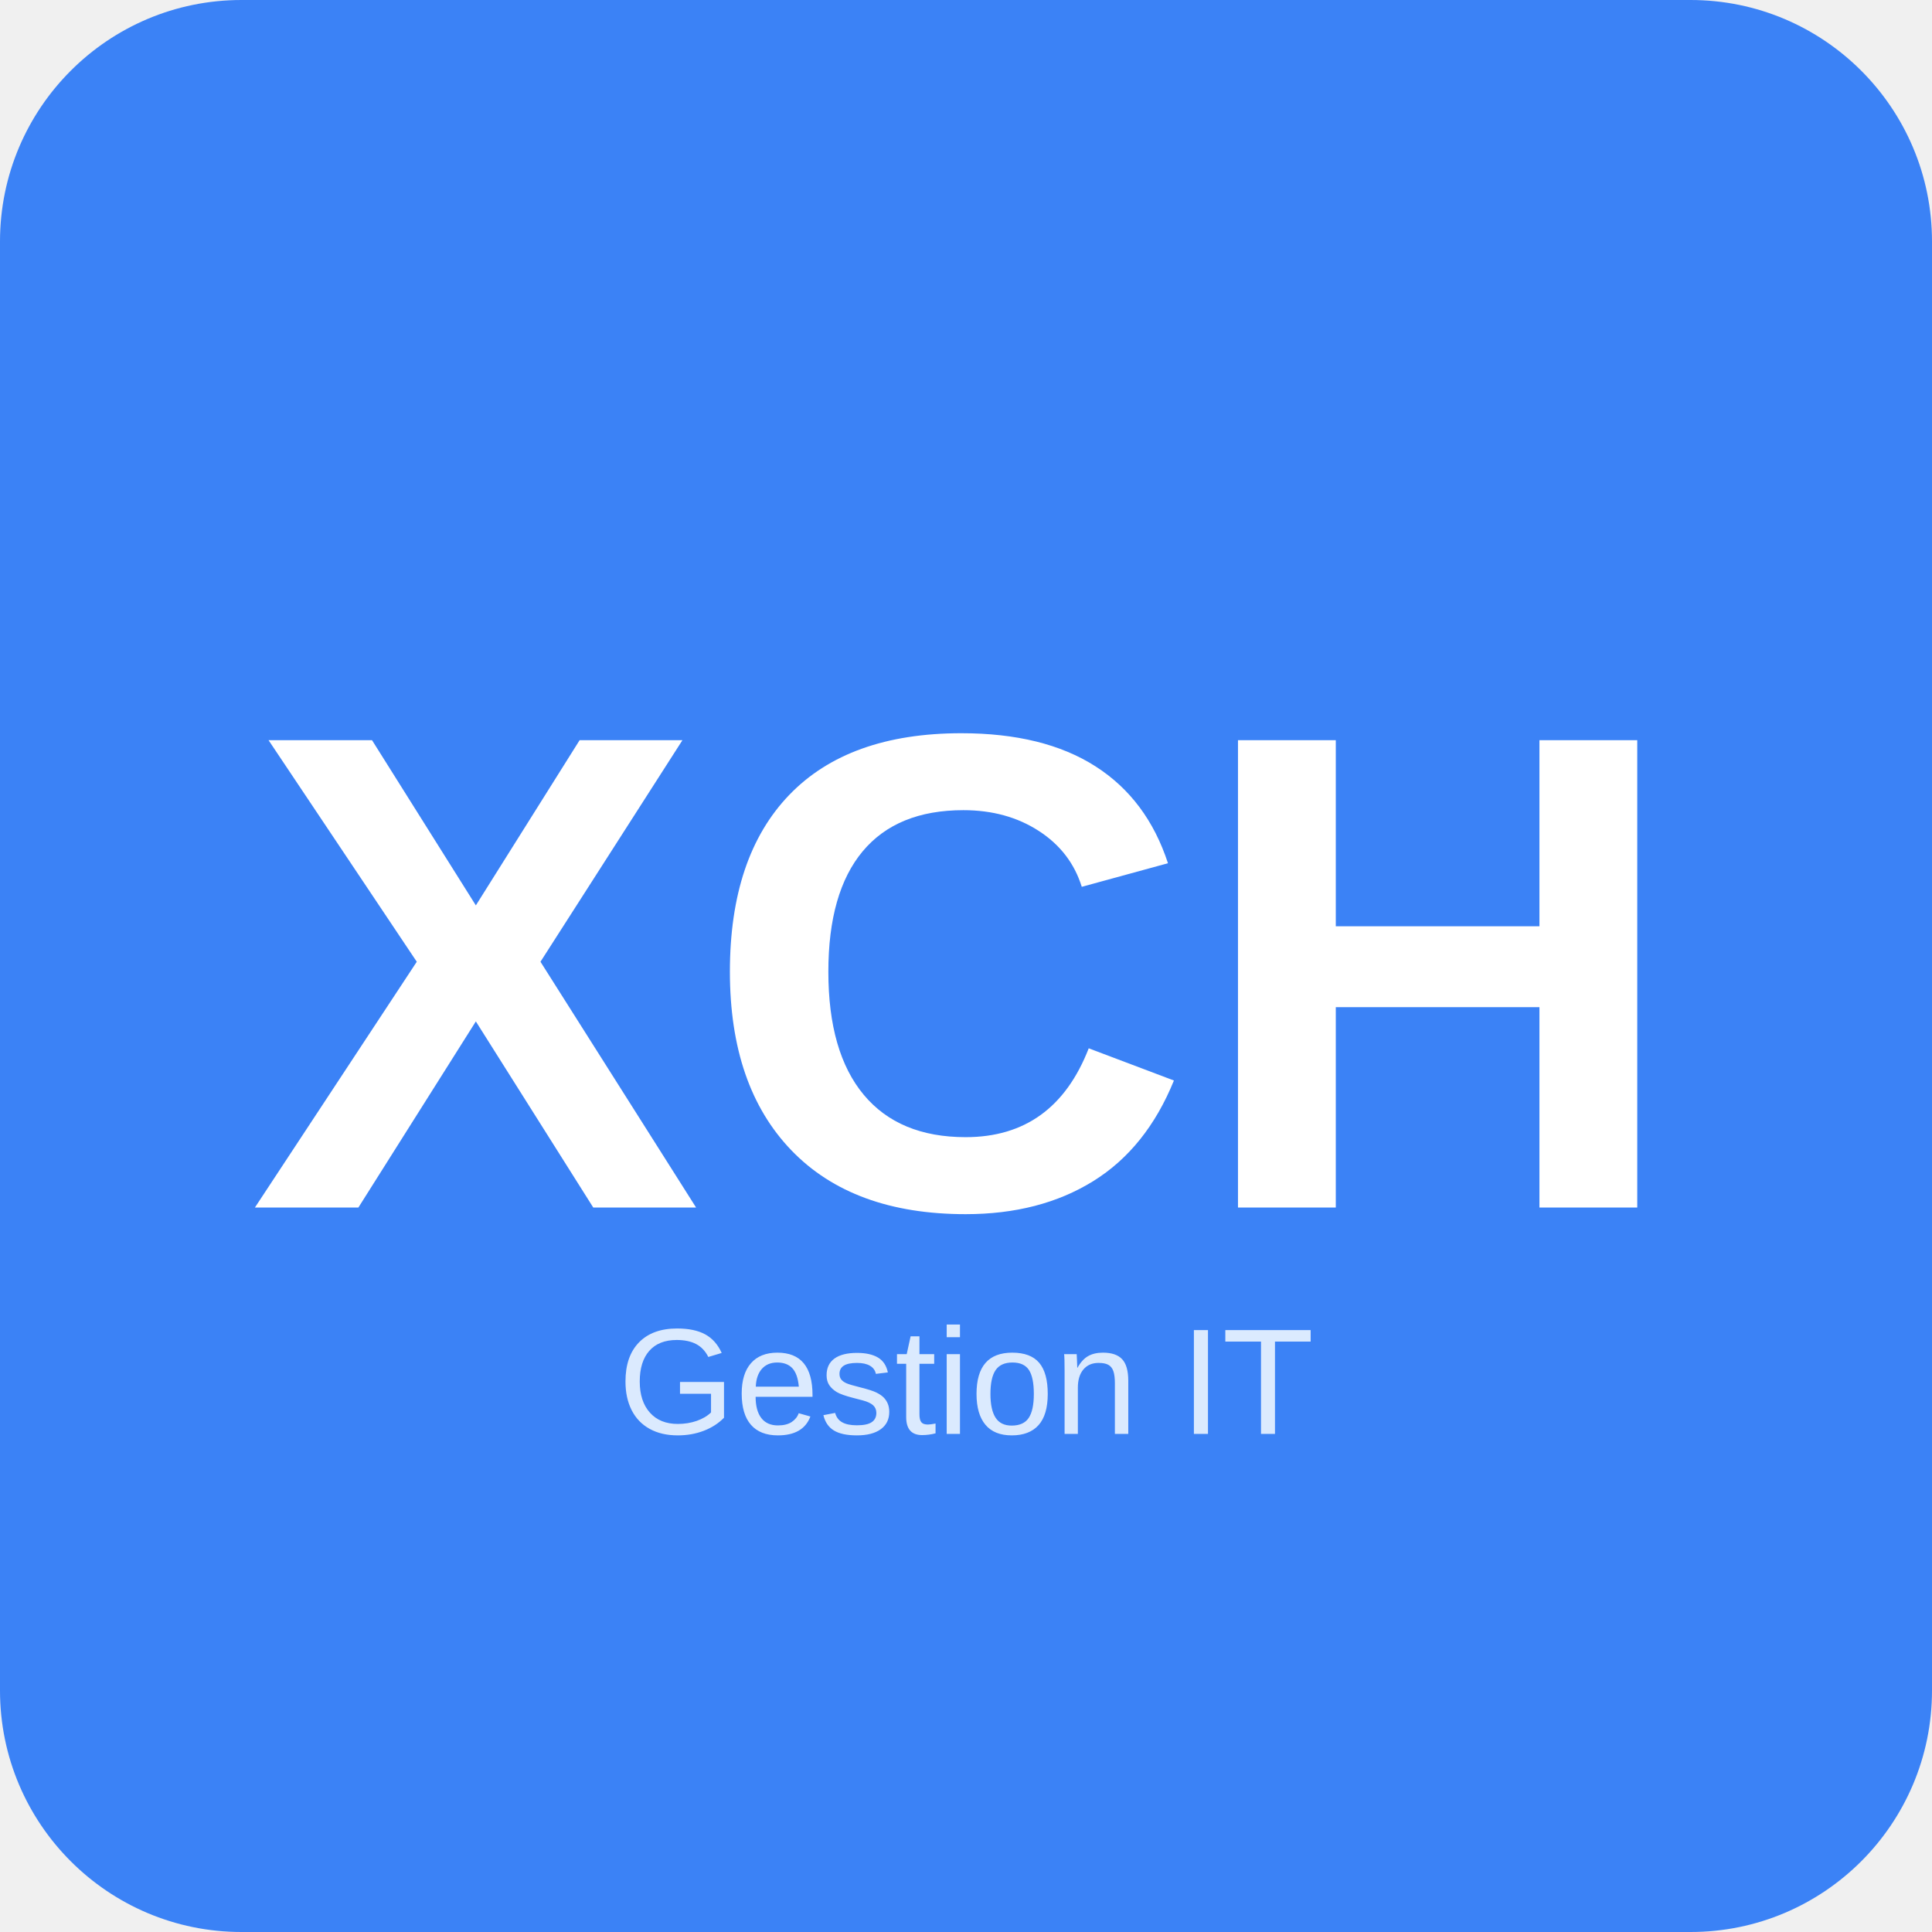
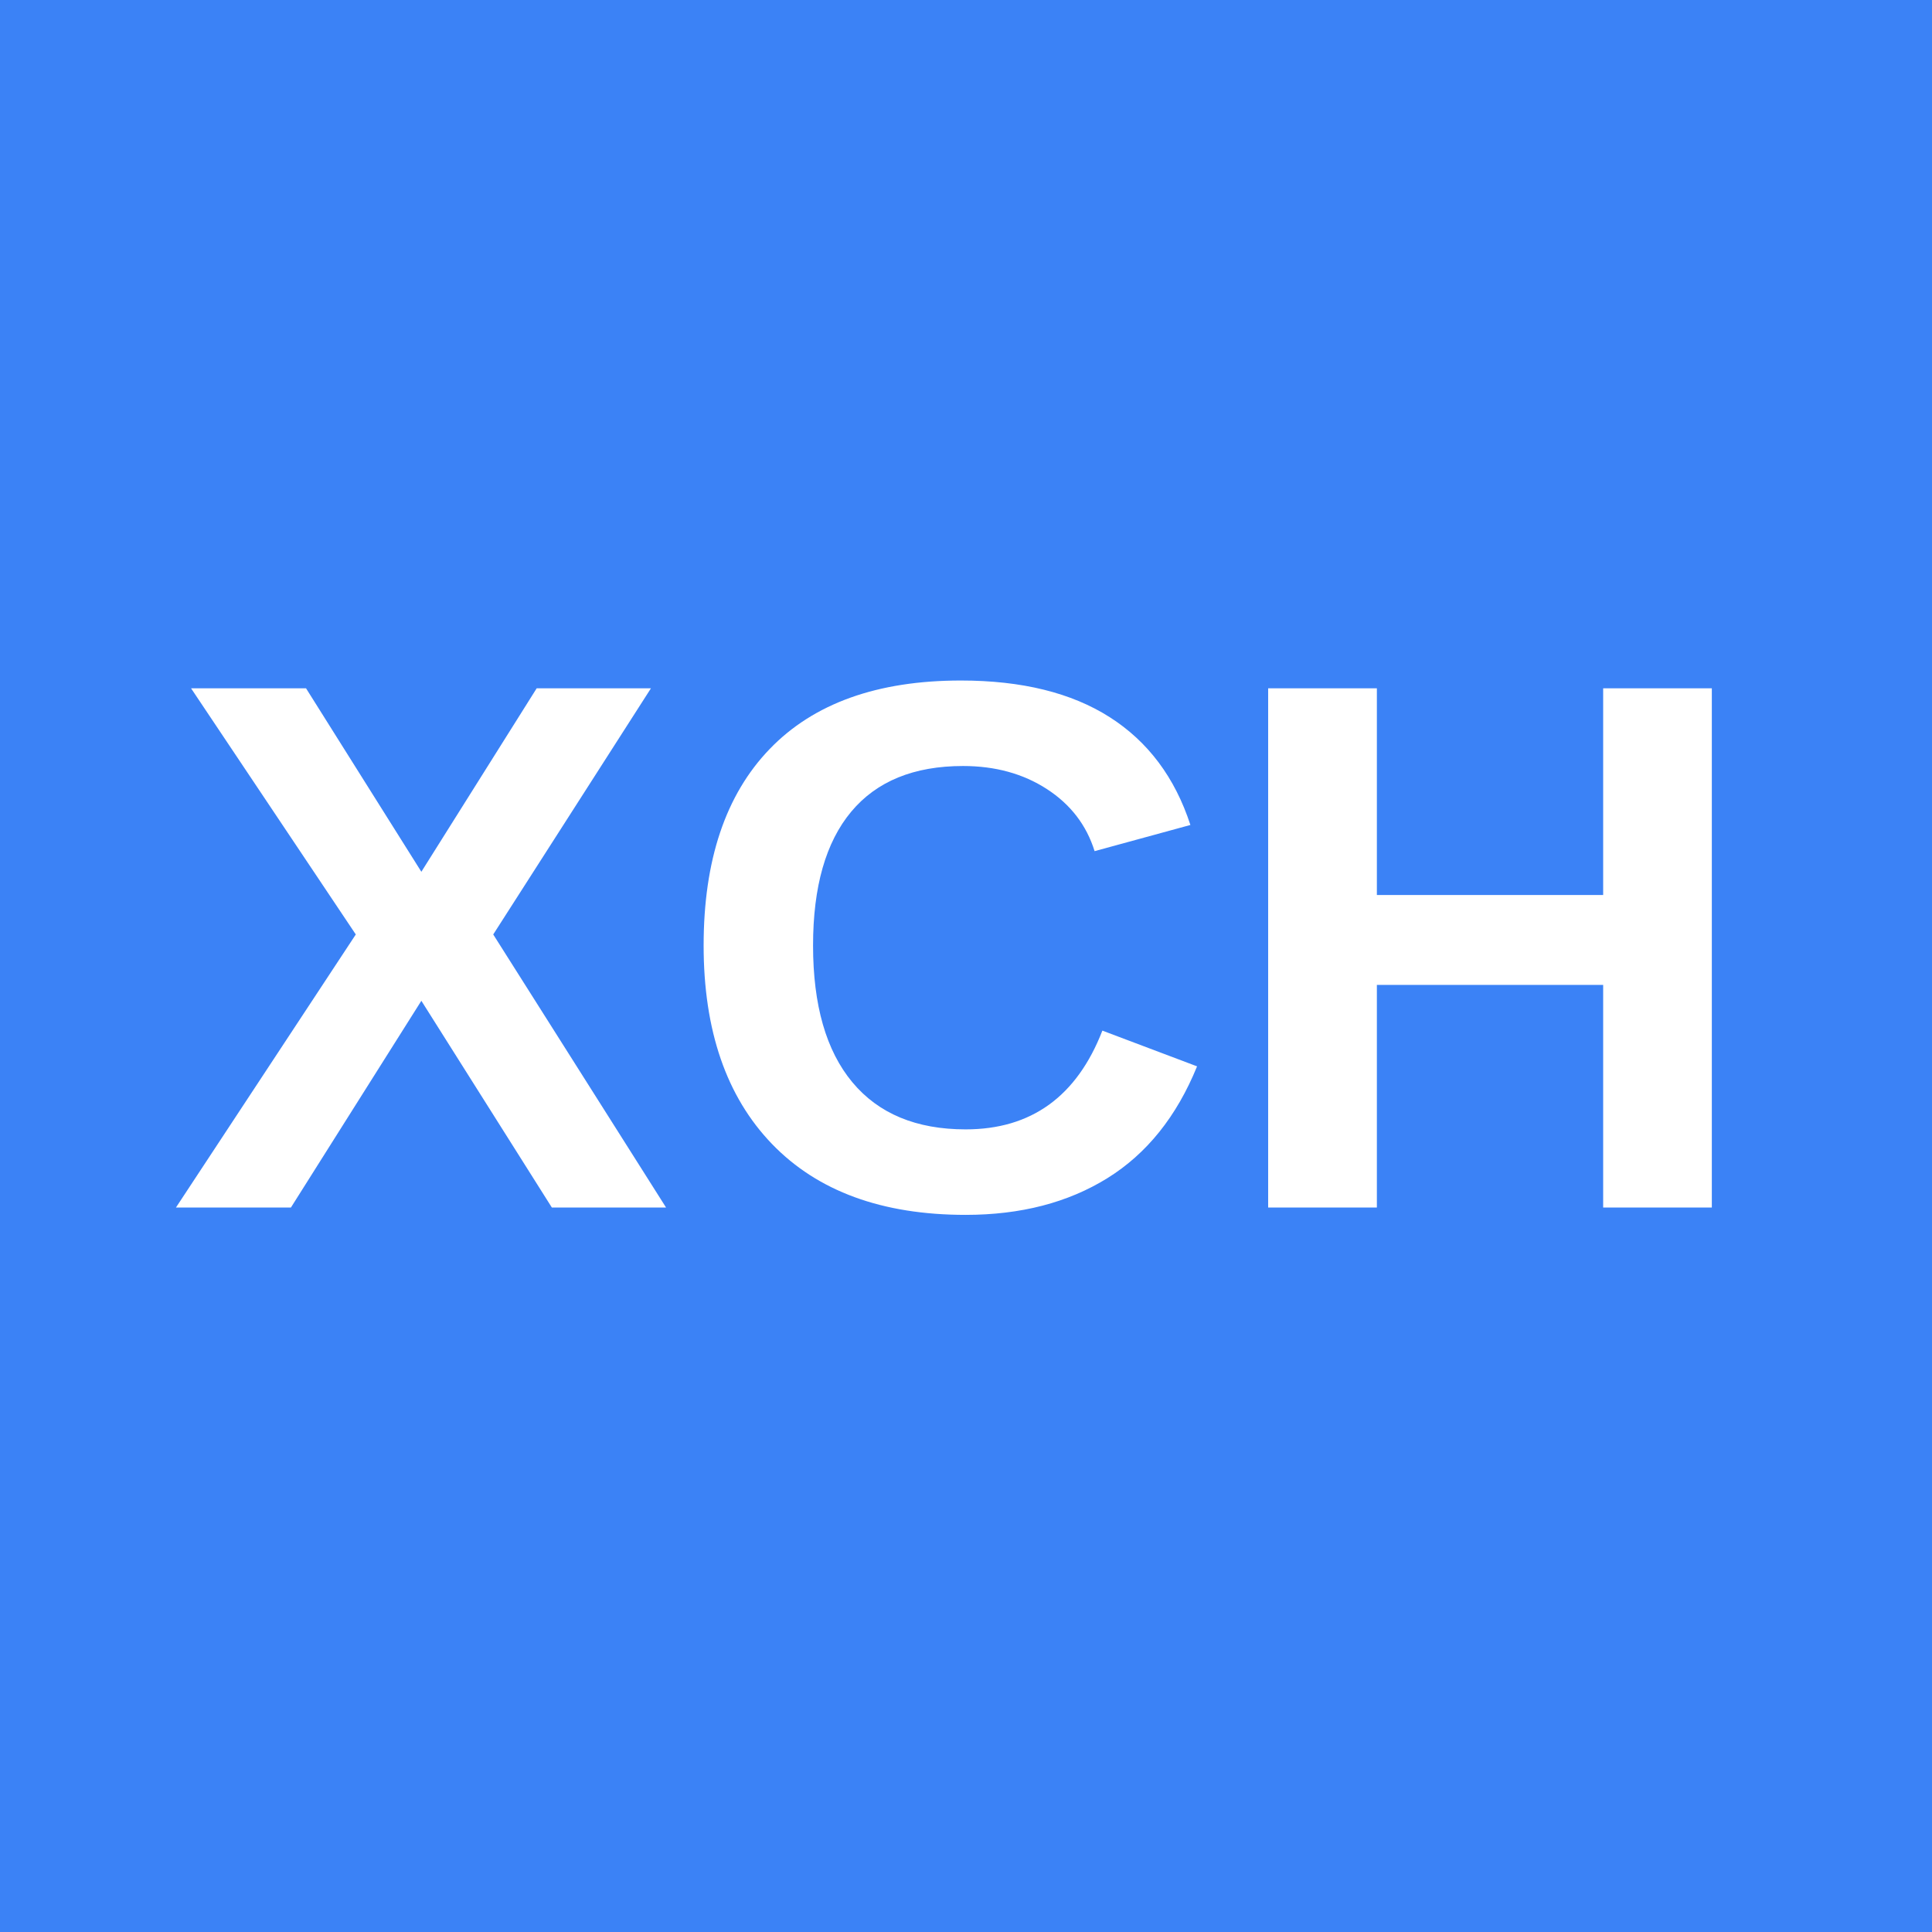
- <svg xmlns="http://www.w3.org/2000/svg" width="512" height="512" viewBox="0 0 512 512">
-   <rect width="512" height="512" fill="#3b82f6" rx="64" />
-   <g fill="#ffffff" font-family="Arial, sans-serif" font-weight="bold" font-size="180">
-     <text x="256" y="320" text-anchor="middle">XCH</text>
-   </g>
-   <g fill="#dbeafe" font-family="Arial, sans-serif" font-size="40">
-     <text x="256" y="380" text-anchor="middle">Gestion IT</text>
-   </g>
+ <svg xmlns="http://www.w3.org/2000/svg" width="512" height="512">
+   <rect width="512" height="512" fill="#3b82f6" />
+   <text x="256" y="320" font-family="Arial, sans-serif" font-size="200" font-weight="bold" fill="white" text-anchor="middle">XCH</text>
</svg>
